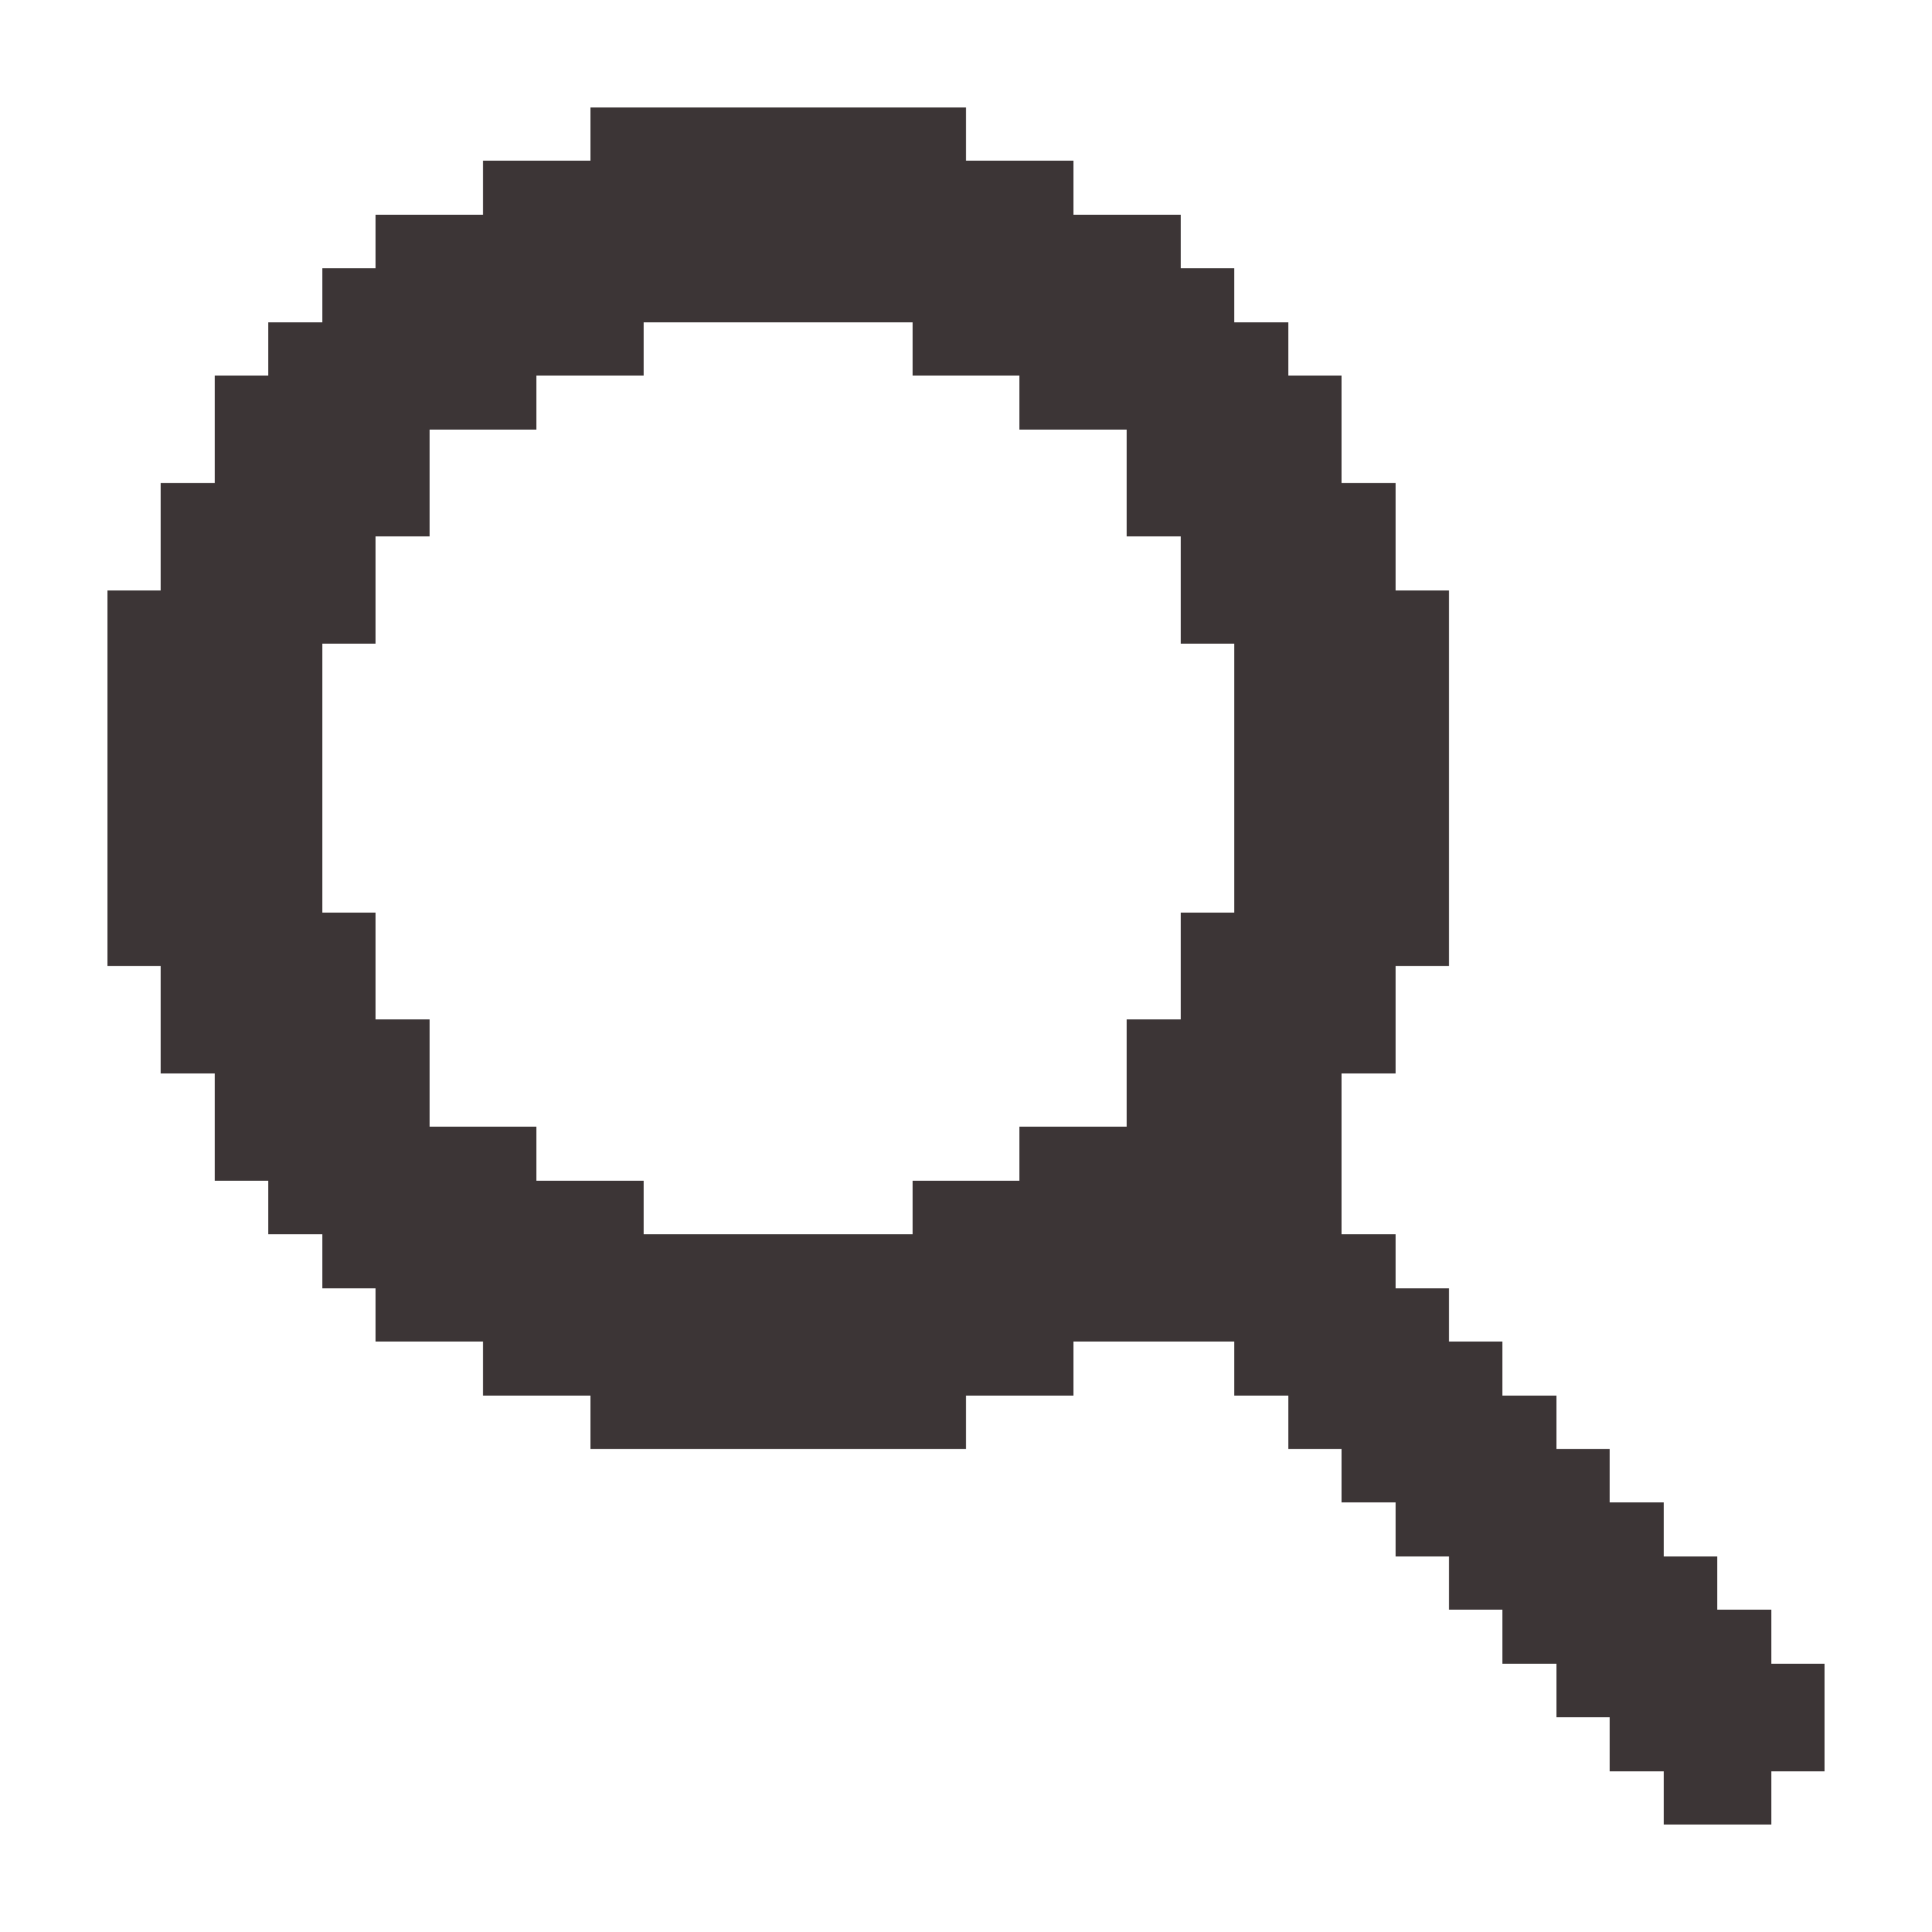
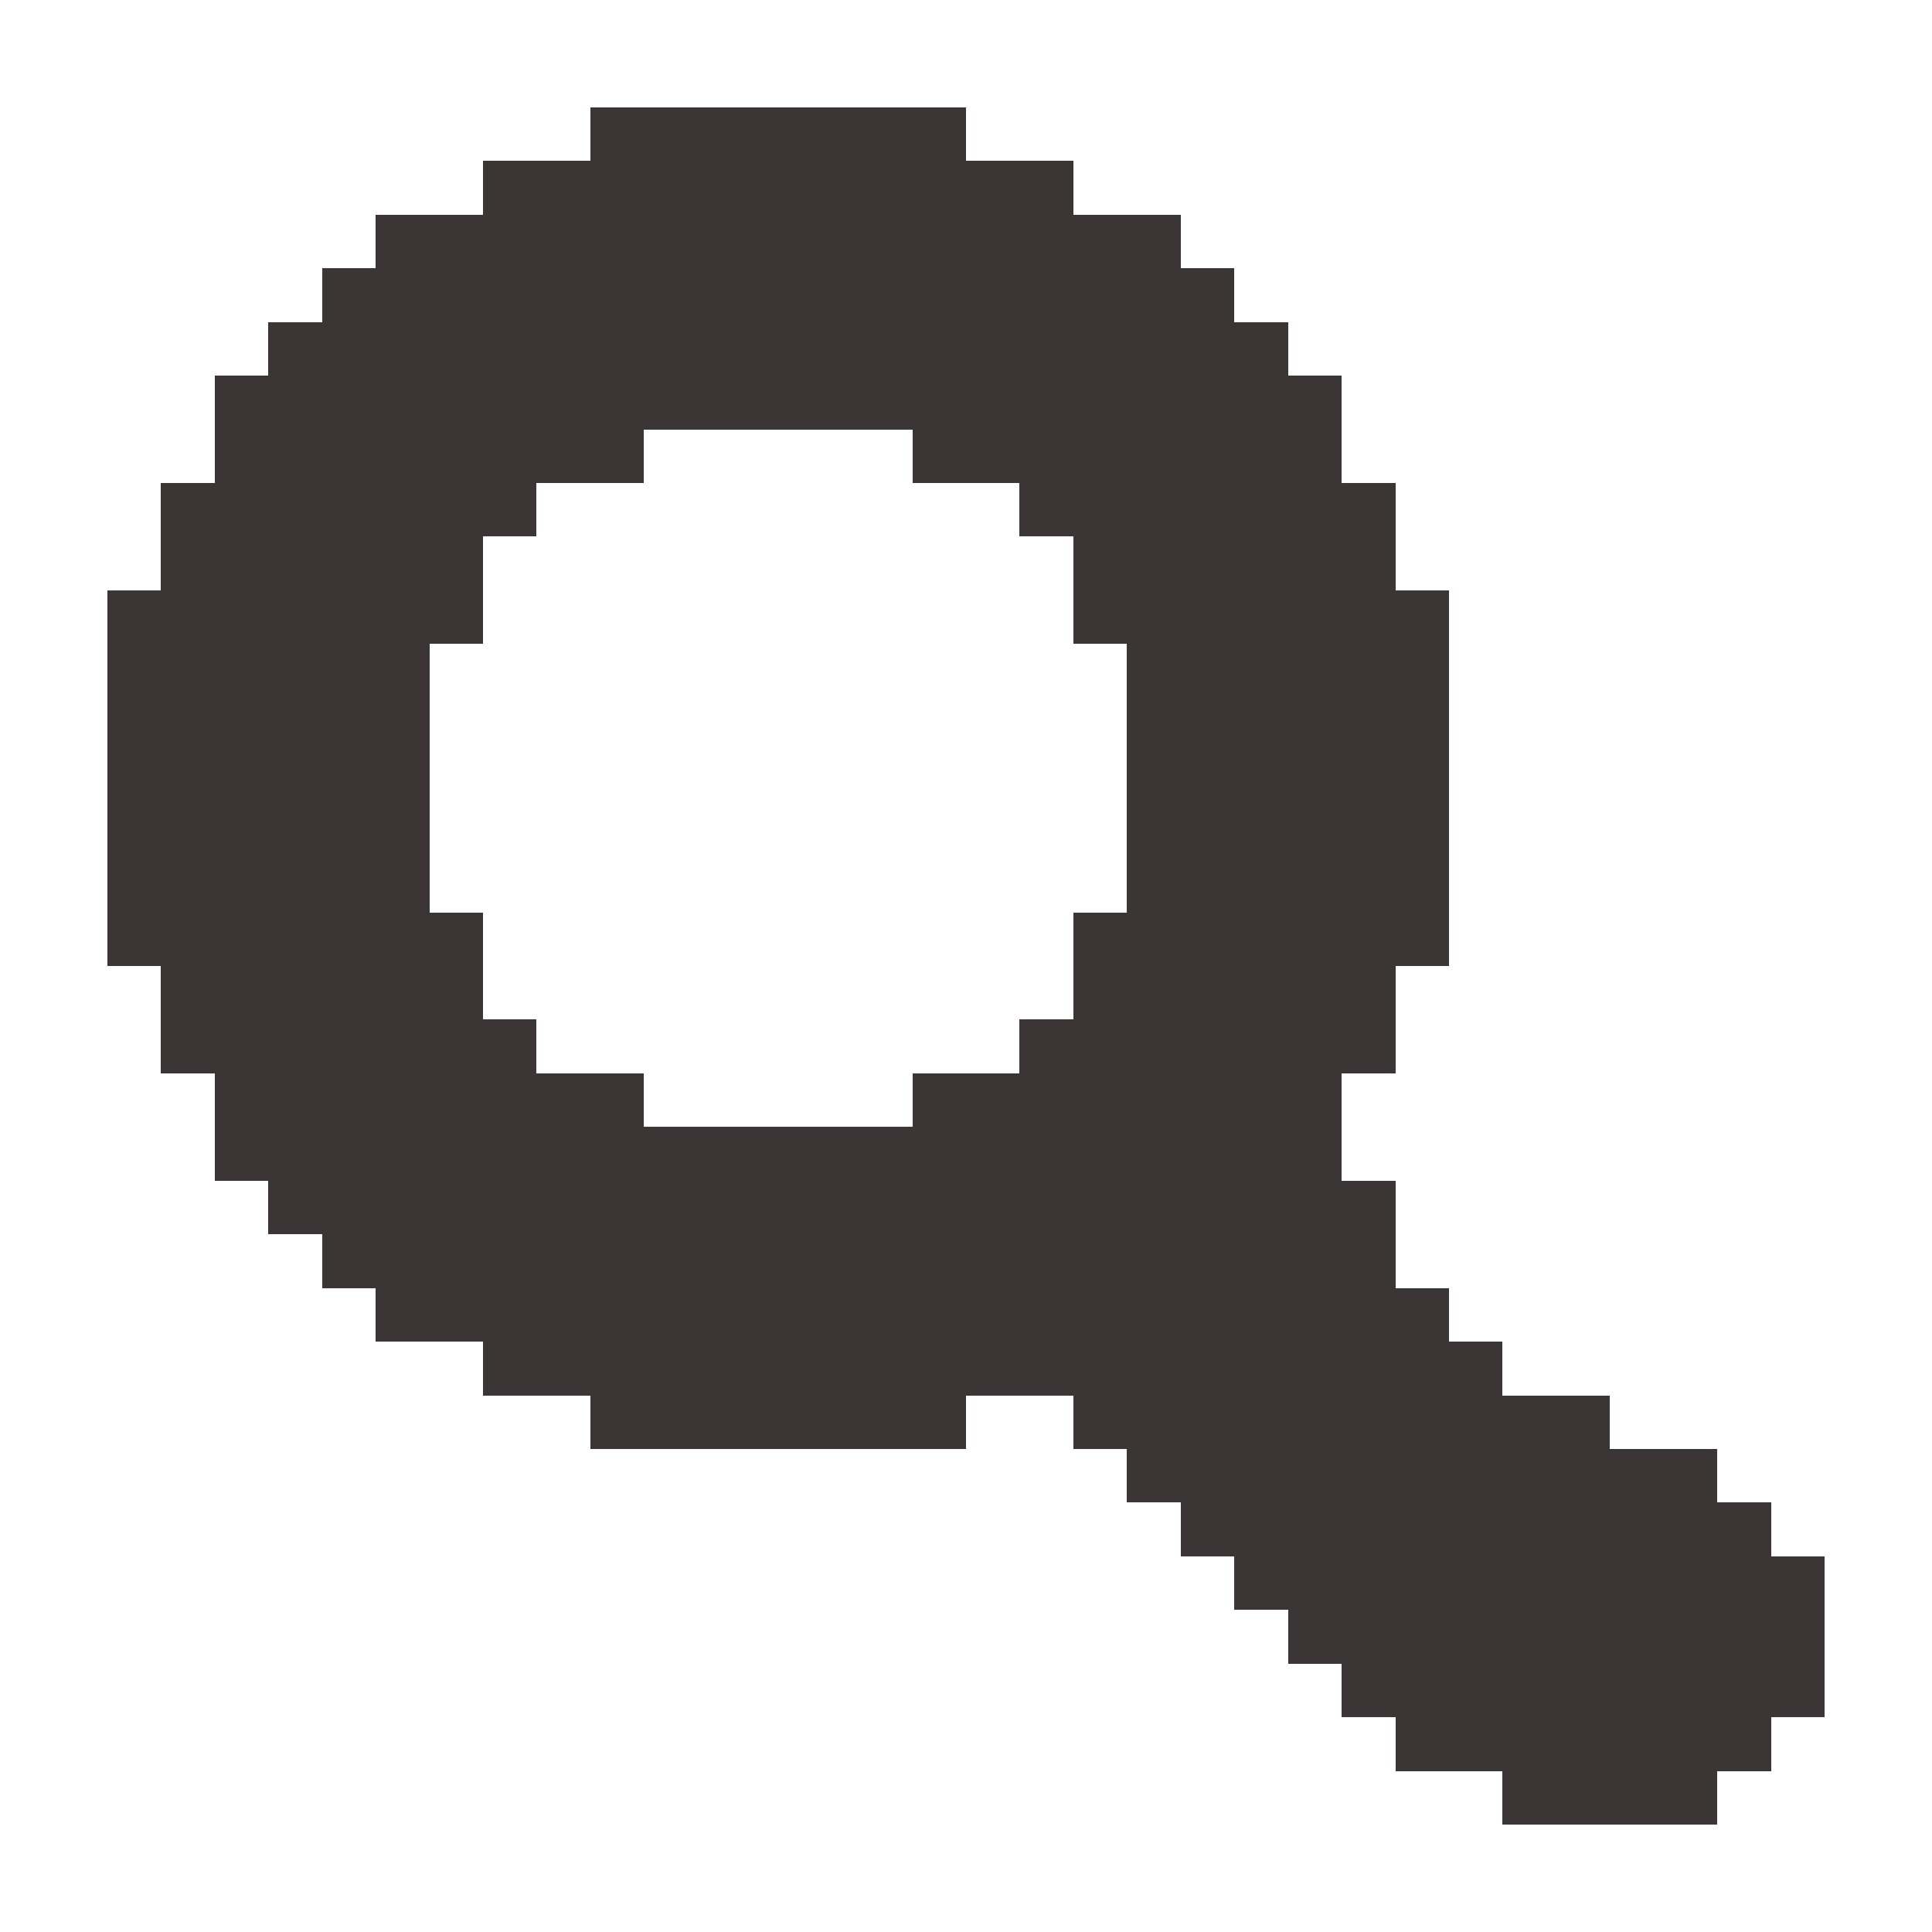
<svg xmlns="http://www.w3.org/2000/svg" version="1.1" width="36" height="36" shape-rendering="crispEdges">
  <rect x="11" y="2" width="1" height="1" fill="#3C3536" />
  <rect x="12" y="2" width="1" height="1" fill="#3C3536" />
  <rect x="13" y="2" width="1" height="1" fill="#3C3536" />
  <rect x="14" y="2" width="1" height="1" fill="#3C3536" />
  <rect x="15" y="2" width="1" height="1" fill="#3C3536" />
  <rect x="16" y="2" width="1" height="1" fill="#3C3536" />
  <rect x="17" y="2" width="1" height="1" fill="#3C3536" />
  <rect x="9" y="3" width="1" height="1" fill="#3C3536" />
  <rect x="10" y="3" width="1" height="1" fill="#3C3536" />
  <rect x="11" y="3" width="1" height="1" fill="#3C3536" />
  <rect x="12" y="3" width="1" height="1" fill="#3C3536" />
  <rect x="13" y="3" width="1" height="1" fill="#3C3536" />
  <rect x="14" y="3" width="1" height="1" fill="#3C3536" />
  <rect x="15" y="3" width="1" height="1" fill="#3C3536" />
  <rect x="16" y="3" width="1" height="1" fill="#3C3536" />
  <rect x="17" y="3" width="1" height="1" fill="#3C3536" />
  <rect x="18" y="3" width="1" height="1" fill="#3C3536" />
  <rect x="19" y="3" width="1" height="1" fill="#3C3536" />
  <rect x="7" y="4" width="1" height="1" fill="#3C3536" />
  <rect x="8" y="4" width="1" height="1" fill="#3C3536" />
  <rect x="9" y="4" width="1" height="1" fill="#3C3536" />
  <rect x="10" y="4" width="1" height="1" fill="#3C3536" />
  <rect x="11" y="4" width="1" height="1" fill="#3C3536" />
  <rect x="12" y="4" width="1" height="1" fill="#3C3536" />
  <rect x="13" y="4" width="1" height="1" fill="#3C3536" />
  <rect x="14" y="4" width="1" height="1" fill="#3C3536" />
  <rect x="15" y="4" width="1" height="1" fill="#3C3536" />
  <rect x="16" y="4" width="1" height="1" fill="#3C3536" />
  <rect x="17" y="4" width="1" height="1" fill="#3C3536" />
  <rect x="18" y="4" width="1" height="1" fill="#3C3536" />
  <rect x="19" y="4" width="1" height="1" fill="#3C3536" />
  <rect x="20" y="4" width="1" height="1" fill="#3C3536" />
  <rect x="21" y="4" width="1" height="1" fill="#3C3536" />
  <rect x="6" y="5" width="1" height="1" fill="#3C3536" />
  <rect x="7" y="5" width="1" height="1" fill="#3C3536" />
  <rect x="8" y="5" width="1" height="1" fill="#3C3536" />
  <rect x="9" y="5" width="1" height="1" fill="#3C3536" />
  <rect x="10" y="5" width="1" height="1" fill="#3C3536" />
  <rect x="11" y="5" width="1" height="1" fill="#3C3536" />
  <rect x="12" y="5" width="1" height="1" fill="#3C3536" />
  <rect x="13" y="5" width="1" height="1" fill="#3C3536" />
  <rect x="14" y="5" width="1" height="1" fill="#3C3536" />
  <rect x="15" y="5" width="1" height="1" fill="#3C3536" />
  <rect x="16" y="5" width="1" height="1" fill="#3C3536" />
  <rect x="17" y="5" width="1" height="1" fill="#3C3536" />
  <rect x="18" y="5" width="1" height="1" fill="#3C3536" />
  <rect x="19" y="5" width="1" height="1" fill="#3C3536" />
  <rect x="20" y="5" width="1" height="1" fill="#3C3536" />
  <rect x="21" y="5" width="1" height="1" fill="#3C3536" />
  <rect x="22" y="5" width="1" height="1" fill="#3C3536" />
  <rect x="5" y="6" width="1" height="1" fill="#3C3536" />
  <rect x="6" y="6" width="1" height="1" fill="#3C3536" />
  <rect x="7" y="6" width="1" height="1" fill="#3C3536" />
  <rect x="8" y="6" width="1" height="1" fill="#3C3536" />
  <rect x="9" y="6" width="1" height="1" fill="#3C3536" />
  <rect x="10" y="6" width="1" height="1" fill="#3C3536" />
  <rect x="11" y="6" width="1" height="1" fill="#3C3536" />
+   <rect x="12" y="6" width="1" height="1" fill="#3C3536" />
+   <rect x="13" y="6" width="1" height="1" fill="#3C3536" />
+   <rect x="14" y="6" width="1" height="1" fill="#3C3536" />
+   <rect x="15" y="6" width="1" height="1" fill="#3C3536" />
+   <rect x="16" y="6" width="1" height="1" fill="#3C3536" />
  <rect x="17" y="6" width="1" height="1" fill="#3C3536" />
  <rect x="18" y="6" width="1" height="1" fill="#3C3536" />
  <rect x="19" y="6" width="1" height="1" fill="#3C3536" />
  <rect x="20" y="6" width="1" height="1" fill="#3C3536" />
  <rect x="21" y="6" width="1" height="1" fill="#3C3536" />
  <rect x="22" y="6" width="1" height="1" fill="#3C3536" />
  <rect x="23" y="6" width="1" height="1" fill="#3C3536" />
  <rect x="4" y="7" width="1" height="1" fill="#3C3536" />
  <rect x="5" y="7" width="1" height="1" fill="#3C3536" />
  <rect x="6" y="7" width="1" height="1" fill="#3C3536" />
  <rect x="7" y="7" width="1" height="1" fill="#3C3536" />
  <rect x="8" y="7" width="1" height="1" fill="#3C3536" />
  <rect x="9" y="7" width="1" height="1" fill="#3C3536" />
+   <rect x="10" y="7" width="1" height="1" fill="#3C3536" />
+   <rect x="11" y="7" width="1" height="1" fill="#3C3536" />
+   <rect x="12" y="7" width="1" height="1" fill="#3C3536" />
+   <rect x="13" y="7" width="1" height="1" fill="#3C3536" />
+   <rect x="14" y="7" width="1" height="1" fill="#3C3536" />
+   <rect x="15" y="7" width="1" height="1" fill="#3C3536" />
+   <rect x="16" y="7" width="1" height="1" fill="#3C3536" />
+   <rect x="17" y="7" width="1" height="1" fill="#3C3536" />
+   <rect x="18" y="7" width="1" height="1" fill="#3C3536" />
  <rect x="19" y="7" width="1" height="1" fill="#3C3536" />
  <rect x="20" y="7" width="1" height="1" fill="#3C3536" />
  <rect x="21" y="7" width="1" height="1" fill="#3C3536" />
  <rect x="22" y="7" width="1" height="1" fill="#3C3536" />
  <rect x="23" y="7" width="1" height="1" fill="#3C3536" />
  <rect x="24" y="7" width="1" height="1" fill="#3C3536" />
  <rect x="4" y="8" width="1" height="1" fill="#3C3536" />
  <rect x="5" y="8" width="1" height="1" fill="#3C3536" />
  <rect x="6" y="8" width="1" height="1" fill="#3C3536" />
  <rect x="7" y="8" width="1" height="1" fill="#3C3536" />
+   <rect x="8" y="8" width="1" height="1" fill="#3C3536" />
+   <rect x="9" y="8" width="1" height="1" fill="#3C3536" />
+   <rect x="10" y="8" width="1" height="1" fill="#3C3536" />
+   <rect x="11" y="8" width="1" height="1" fill="#3C3536" />
+   <rect x="17" y="8" width="1" height="1" fill="#3C3536" />
+   <rect x="18" y="8" width="1" height="1" fill="#3C3536" />
+   <rect x="19" y="8" width="1" height="1" fill="#3C3536" />
+   <rect x="20" y="8" width="1" height="1" fill="#3C3536" />
  <rect x="21" y="8" width="1" height="1" fill="#3C3536" />
  <rect x="22" y="8" width="1" height="1" fill="#3C3536" />
  <rect x="23" y="8" width="1" height="1" fill="#3C3536" />
  <rect x="24" y="8" width="1" height="1" fill="#3C3536" />
  <rect x="3" y="9" width="1" height="1" fill="#3C3536" />
  <rect x="4" y="9" width="1" height="1" fill="#3C3536" />
  <rect x="5" y="9" width="1" height="1" fill="#3C3536" />
  <rect x="6" y="9" width="1" height="1" fill="#3C3536" />
  <rect x="7" y="9" width="1" height="1" fill="#3C3536" />
+   <rect x="8" y="9" width="1" height="1" fill="#3C3536" />
+   <rect x="9" y="9" width="1" height="1" fill="#3C3536" />
+   <rect x="19" y="9" width="1" height="1" fill="#3C3536" />
+   <rect x="20" y="9" width="1" height="1" fill="#3C3536" />
  <rect x="21" y="9" width="1" height="1" fill="#3C3536" />
  <rect x="22" y="9" width="1" height="1" fill="#3C3536" />
  <rect x="23" y="9" width="1" height="1" fill="#3C3536" />
  <rect x="24" y="9" width="1" height="1" fill="#3C3536" />
  <rect x="25" y="9" width="1" height="1" fill="#3C3536" />
  <rect x="3" y="10" width="1" height="1" fill="#3C3536" />
  <rect x="4" y="10" width="1" height="1" fill="#3C3536" />
  <rect x="5" y="10" width="1" height="1" fill="#3C3536" />
  <rect x="6" y="10" width="1" height="1" fill="#3C3536" />
+   <rect x="7" y="10" width="1" height="1" fill="#3C3536" />
+   <rect x="8" y="10" width="1" height="1" fill="#3C3536" />
+   <rect x="20" y="10" width="1" height="1" fill="#3C3536" />
+   <rect x="21" y="10" width="1" height="1" fill="#3C3536" />
  <rect x="22" y="10" width="1" height="1" fill="#3C3536" />
  <rect x="23" y="10" width="1" height="1" fill="#3C3536" />
  <rect x="24" y="10" width="1" height="1" fill="#3C3536" />
  <rect x="25" y="10" width="1" height="1" fill="#3C3536" />
  <rect x="2" y="11" width="1" height="1" fill="#3C3536" />
  <rect x="3" y="11" width="1" height="1" fill="#3C3536" />
  <rect x="4" y="11" width="1" height="1" fill="#3C3536" />
  <rect x="5" y="11" width="1" height="1" fill="#3C3536" />
  <rect x="6" y="11" width="1" height="1" fill="#3C3536" />
+   <rect x="7" y="11" width="1" height="1" fill="#3C3536" />
+   <rect x="8" y="11" width="1" height="1" fill="#3C3536" />
+   <rect x="20" y="11" width="1" height="1" fill="#3C3536" />
+   <rect x="21" y="11" width="1" height="1" fill="#3C3536" />
  <rect x="22" y="11" width="1" height="1" fill="#3C3536" />
  <rect x="23" y="11" width="1" height="1" fill="#3C3536" />
  <rect x="24" y="11" width="1" height="1" fill="#3C3536" />
  <rect x="25" y="11" width="1" height="1" fill="#3C3536" />
  <rect x="26" y="11" width="1" height="1" fill="#3C3536" />
  <rect x="2" y="12" width="1" height="1" fill="#3C3536" />
  <rect x="3" y="12" width="1" height="1" fill="#3C3536" />
  <rect x="4" y="12" width="1" height="1" fill="#3C3536" />
  <rect x="5" y="12" width="1" height="1" fill="#3C3536" />
+   <rect x="6" y="12" width="1" height="1" fill="#3C3536" />
+   <rect x="7" y="12" width="1" height="1" fill="#3C3536" />
+   <rect x="21" y="12" width="1" height="1" fill="#3C3536" />
+   <rect x="22" y="12" width="1" height="1" fill="#3C3536" />
  <rect x="23" y="12" width="1" height="1" fill="#3C3536" />
  <rect x="24" y="12" width="1" height="1" fill="#3C3536" />
  <rect x="25" y="12" width="1" height="1" fill="#3C3536" />
  <rect x="26" y="12" width="1" height="1" fill="#3C3536" />
  <rect x="2" y="13" width="1" height="1" fill="#3C3536" />
  <rect x="3" y="13" width="1" height="1" fill="#3C3536" />
  <rect x="4" y="13" width="1" height="1" fill="#3C3536" />
  <rect x="5" y="13" width="1" height="1" fill="#3C3536" />
+   <rect x="6" y="13" width="1" height="1" fill="#3C3536" />
+   <rect x="7" y="13" width="1" height="1" fill="#3C3536" />
+   <rect x="21" y="13" width="1" height="1" fill="#3C3536" />
+   <rect x="22" y="13" width="1" height="1" fill="#3C3536" />
  <rect x="23" y="13" width="1" height="1" fill="#3C3536" />
  <rect x="24" y="13" width="1" height="1" fill="#3C3536" />
  <rect x="25" y="13" width="1" height="1" fill="#3C3536" />
  <rect x="26" y="13" width="1" height="1" fill="#3C3536" />
  <rect x="2" y="14" width="1" height="1" fill="#3C3536" />
  <rect x="3" y="14" width="1" height="1" fill="#3C3536" />
  <rect x="4" y="14" width="1" height="1" fill="#3C3536" />
  <rect x="5" y="14" width="1" height="1" fill="#3C3536" />
+   <rect x="6" y="14" width="1" height="1" fill="#3C3536" />
+   <rect x="7" y="14" width="1" height="1" fill="#3C3536" />
+   <rect x="21" y="14" width="1" height="1" fill="#3C3536" />
+   <rect x="22" y="14" width="1" height="1" fill="#3C3536" />
  <rect x="23" y="14" width="1" height="1" fill="#3C3536" />
  <rect x="24" y="14" width="1" height="1" fill="#3C3536" />
  <rect x="25" y="14" width="1" height="1" fill="#3C3536" />
  <rect x="26" y="14" width="1" height="1" fill="#3C3536" />
  <rect x="2" y="15" width="1" height="1" fill="#3C3536" />
  <rect x="3" y="15" width="1" height="1" fill="#3C3536" />
  <rect x="4" y="15" width="1" height="1" fill="#3C3536" />
  <rect x="5" y="15" width="1" height="1" fill="#3C3536" />
+   <rect x="6" y="15" width="1" height="1" fill="#3C3536" />
+   <rect x="7" y="15" width="1" height="1" fill="#3C3536" />
+   <rect x="21" y="15" width="1" height="1" fill="#3C3536" />
+   <rect x="22" y="15" width="1" height="1" fill="#3C3536" />
  <rect x="23" y="15" width="1" height="1" fill="#3C3536" />
  <rect x="24" y="15" width="1" height="1" fill="#3C3536" />
  <rect x="25" y="15" width="1" height="1" fill="#3C3536" />
  <rect x="26" y="15" width="1" height="1" fill="#3C3536" />
  <rect x="2" y="16" width="1" height="1" fill="#3C3536" />
  <rect x="3" y="16" width="1" height="1" fill="#3C3536" />
  <rect x="4" y="16" width="1" height="1" fill="#3C3536" />
  <rect x="5" y="16" width="1" height="1" fill="#3C3536" />
+   <rect x="6" y="16" width="1" height="1" fill="#3C3536" />
+   <rect x="7" y="16" width="1" height="1" fill="#3C3536" />
+   <rect x="21" y="16" width="1" height="1" fill="#3C3536" />
+   <rect x="22" y="16" width="1" height="1" fill="#3C3536" />
  <rect x="23" y="16" width="1" height="1" fill="#3C3536" />
  <rect x="24" y="16" width="1" height="1" fill="#3C3536" />
  <rect x="25" y="16" width="1" height="1" fill="#3C3536" />
  <rect x="26" y="16" width="1" height="1" fill="#3C3536" />
  <rect x="2" y="17" width="1" height="1" fill="#3C3536" />
  <rect x="3" y="17" width="1" height="1" fill="#3C3536" />
  <rect x="4" y="17" width="1" height="1" fill="#3C3536" />
  <rect x="5" y="17" width="1" height="1" fill="#3C3536" />
  <rect x="6" y="17" width="1" height="1" fill="#3C3536" />
+   <rect x="7" y="17" width="1" height="1" fill="#3C3536" />
+   <rect x="8" y="17" width="1" height="1" fill="#3C3536" />
+   <rect x="20" y="17" width="1" height="1" fill="#3C3536" />
+   <rect x="21" y="17" width="1" height="1" fill="#3C3536" />
  <rect x="22" y="17" width="1" height="1" fill="#3C3536" />
  <rect x="23" y="17" width="1" height="1" fill="#3C3536" />
  <rect x="24" y="17" width="1" height="1" fill="#3C3536" />
  <rect x="25" y="17" width="1" height="1" fill="#3C3536" />
  <rect x="26" y="17" width="1" height="1" fill="#3C3536" />
  <rect x="3" y="18" width="1" height="1" fill="#3C3536" />
  <rect x="4" y="18" width="1" height="1" fill="#3C3536" />
  <rect x="5" y="18" width="1" height="1" fill="#3C3536" />
  <rect x="6" y="18" width="1" height="1" fill="#3C3536" />
+   <rect x="7" y="18" width="1" height="1" fill="#3C3536" />
+   <rect x="8" y="18" width="1" height="1" fill="#3C3536" />
+   <rect x="20" y="18" width="1" height="1" fill="#3C3536" />
+   <rect x="21" y="18" width="1" height="1" fill="#3C3536" />
  <rect x="22" y="18" width="1" height="1" fill="#3C3536" />
  <rect x="23" y="18" width="1" height="1" fill="#3C3536" />
  <rect x="24" y="18" width="1" height="1" fill="#3C3536" />
  <rect x="25" y="18" width="1" height="1" fill="#3C3536" />
  <rect x="3" y="19" width="1" height="1" fill="#3C3536" />
  <rect x="4" y="19" width="1" height="1" fill="#3C3536" />
  <rect x="5" y="19" width="1" height="1" fill="#3C3536" />
  <rect x="6" y="19" width="1" height="1" fill="#3C3536" />
  <rect x="7" y="19" width="1" height="1" fill="#3C3536" />
+   <rect x="8" y="19" width="1" height="1" fill="#3C3536" />
+   <rect x="9" y="19" width="1" height="1" fill="#3C3536" />
+   <rect x="19" y="19" width="1" height="1" fill="#3C3536" />
+   <rect x="20" y="19" width="1" height="1" fill="#3C3536" />
  <rect x="21" y="19" width="1" height="1" fill="#3C3536" />
  <rect x="22" y="19" width="1" height="1" fill="#3C3536" />
  <rect x="23" y="19" width="1" height="1" fill="#3C3536" />
  <rect x="24" y="19" width="1" height="1" fill="#3C3536" />
  <rect x="25" y="19" width="1" height="1" fill="#3C3536" />
  <rect x="4" y="20" width="1" height="1" fill="#3C3536" />
  <rect x="5" y="20" width="1" height="1" fill="#3C3536" />
  <rect x="6" y="20" width="1" height="1" fill="#3C3536" />
  <rect x="7" y="20" width="1" height="1" fill="#3C3536" />
+   <rect x="8" y="20" width="1" height="1" fill="#3C3536" />
+   <rect x="9" y="20" width="1" height="1" fill="#3C3536" />
+   <rect x="10" y="20" width="1" height="1" fill="#3C3536" />
+   <rect x="11" y="20" width="1" height="1" fill="#3C3536" />
+   <rect x="17" y="20" width="1" height="1" fill="#3C3536" />
+   <rect x="18" y="20" width="1" height="1" fill="#3C3536" />
+   <rect x="19" y="20" width="1" height="1" fill="#3C3536" />
+   <rect x="20" y="20" width="1" height="1" fill="#3C3536" />
  <rect x="21" y="20" width="1" height="1" fill="#3C3536" />
  <rect x="22" y="20" width="1" height="1" fill="#3C3536" />
  <rect x="23" y="20" width="1" height="1" fill="#3C3536" />
  <rect x="24" y="20" width="1" height="1" fill="#3C3536" />
  <rect x="4" y="21" width="1" height="1" fill="#3C3536" />
  <rect x="5" y="21" width="1" height="1" fill="#3C3536" />
  <rect x="6" y="21" width="1" height="1" fill="#3C3536" />
  <rect x="7" y="21" width="1" height="1" fill="#3C3536" />
  <rect x="8" y="21" width="1" height="1" fill="#3C3536" />
  <rect x="9" y="21" width="1" height="1" fill="#3C3536" />
+   <rect x="10" y="21" width="1" height="1" fill="#3C3536" />
+   <rect x="11" y="21" width="1" height="1" fill="#3C3536" />
+   <rect x="12" y="21" width="1" height="1" fill="#3C3536" />
+   <rect x="13" y="21" width="1" height="1" fill="#3C3536" />
+   <rect x="14" y="21" width="1" height="1" fill="#3C3536" />
+   <rect x="15" y="21" width="1" height="1" fill="#3C3536" />
+   <rect x="16" y="21" width="1" height="1" fill="#3C3536" />
+   <rect x="17" y="21" width="1" height="1" fill="#3C3536" />
+   <rect x="18" y="21" width="1" height="1" fill="#3C3536" />
  <rect x="19" y="21" width="1" height="1" fill="#3C3536" />
  <rect x="20" y="21" width="1" height="1" fill="#3C3536" />
  <rect x="21" y="21" width="1" height="1" fill="#3C3536" />
  <rect x="22" y="21" width="1" height="1" fill="#3C3536" />
  <rect x="23" y="21" width="1" height="1" fill="#3C3536" />
  <rect x="24" y="21" width="1" height="1" fill="#3C3536" />
  <rect x="5" y="22" width="1" height="1" fill="#3C3536" />
  <rect x="6" y="22" width="1" height="1" fill="#3C3536" />
  <rect x="7" y="22" width="1" height="1" fill="#3C3536" />
  <rect x="8" y="22" width="1" height="1" fill="#3C3536" />
  <rect x="9" y="22" width="1" height="1" fill="#3C3536" />
  <rect x="10" y="22" width="1" height="1" fill="#3C3536" />
  <rect x="11" y="22" width="1" height="1" fill="#3C3536" />
+   <rect x="12" y="22" width="1" height="1" fill="#3C3536" />
+   <rect x="13" y="22" width="1" height="1" fill="#3C3536" />
+   <rect x="14" y="22" width="1" height="1" fill="#3C3536" />
+   <rect x="15" y="22" width="1" height="1" fill="#3C3536" />
+   <rect x="16" y="22" width="1" height="1" fill="#3C3536" />
  <rect x="17" y="22" width="1" height="1" fill="#3C3536" />
  <rect x="18" y="22" width="1" height="1" fill="#3C3536" />
  <rect x="19" y="22" width="1" height="1" fill="#3C3536" />
  <rect x="20" y="22" width="1" height="1" fill="#3C3536" />
  <rect x="21" y="22" width="1" height="1" fill="#3C3536" />
  <rect x="22" y="22" width="1" height="1" fill="#3C3536" />
  <rect x="23" y="22" width="1" height="1" fill="#3C3536" />
  <rect x="24" y="22" width="1" height="1" fill="#3C3536" />
+   <rect x="25" y="22" width="1" height="1" fill="#3C3536" />
  <rect x="6" y="23" width="1" height="1" fill="#3C3536" />
  <rect x="7" y="23" width="1" height="1" fill="#3C3536" />
  <rect x="8" y="23" width="1" height="1" fill="#3C3536" />
  <rect x="9" y="23" width="1" height="1" fill="#3C3536" />
  <rect x="10" y="23" width="1" height="1" fill="#3C3536" />
  <rect x="11" y="23" width="1" height="1" fill="#3C3536" />
  <rect x="12" y="23" width="1" height="1" fill="#3C3536" />
  <rect x="13" y="23" width="1" height="1" fill="#3C3536" />
  <rect x="14" y="23" width="1" height="1" fill="#3C3536" />
  <rect x="15" y="23" width="1" height="1" fill="#3C3536" />
  <rect x="16" y="23" width="1" height="1" fill="#3C3536" />
  <rect x="17" y="23" width="1" height="1" fill="#3C3536" />
  <rect x="18" y="23" width="1" height="1" fill="#3C3536" />
  <rect x="19" y="23" width="1" height="1" fill="#3C3536" />
  <rect x="20" y="23" width="1" height="1" fill="#3C3536" />
  <rect x="21" y="23" width="1" height="1" fill="#3C3536" />
  <rect x="22" y="23" width="1" height="1" fill="#3C3536" />
  <rect x="23" y="23" width="1" height="1" fill="#3C3536" />
  <rect x="24" y="23" width="1" height="1" fill="#3C3536" />
  <rect x="25" y="23" width="1" height="1" fill="#3C3536" />
  <rect x="7" y="24" width="1" height="1" fill="#3C3536" />
  <rect x="8" y="24" width="1" height="1" fill="#3C3536" />
  <rect x="9" y="24" width="1" height="1" fill="#3C3536" />
  <rect x="10" y="24" width="1" height="1" fill="#3C3536" />
  <rect x="11" y="24" width="1" height="1" fill="#3C3536" />
  <rect x="12" y="24" width="1" height="1" fill="#3C3536" />
  <rect x="13" y="24" width="1" height="1" fill="#3C3536" />
  <rect x="14" y="24" width="1" height="1" fill="#3C3536" />
  <rect x="15" y="24" width="1" height="1" fill="#3C3536" />
  <rect x="16" y="24" width="1" height="1" fill="#3C3536" />
  <rect x="17" y="24" width="1" height="1" fill="#3C3536" />
  <rect x="18" y="24" width="1" height="1" fill="#3C3536" />
  <rect x="19" y="24" width="1" height="1" fill="#3C3536" />
  <rect x="20" y="24" width="1" height="1" fill="#3C3536" />
  <rect x="21" y="24" width="1" height="1" fill="#3C3536" />
  <rect x="22" y="24" width="1" height="1" fill="#3C3536" />
  <rect x="23" y="24" width="1" height="1" fill="#3C3536" />
  <rect x="24" y="24" width="1" height="1" fill="#3C3536" />
  <rect x="25" y="24" width="1" height="1" fill="#3C3536" />
  <rect x="26" y="24" width="1" height="1" fill="#3C3536" />
  <rect x="9" y="25" width="1" height="1" fill="#3C3536" />
  <rect x="10" y="25" width="1" height="1" fill="#3C3536" />
  <rect x="11" y="25" width="1" height="1" fill="#3C3536" />
  <rect x="12" y="25" width="1" height="1" fill="#3C3536" />
  <rect x="13" y="25" width="1" height="1" fill="#3C3536" />
  <rect x="14" y="25" width="1" height="1" fill="#3C3536" />
  <rect x="15" y="25" width="1" height="1" fill="#3C3536" />
  <rect x="16" y="25" width="1" height="1" fill="#3C3536" />
  <rect x="17" y="25" width="1" height="1" fill="#3C3536" />
  <rect x="18" y="25" width="1" height="1" fill="#3C3536" />
  <rect x="19" y="25" width="1" height="1" fill="#3C3536" />
+   <rect x="20" y="25" width="1" height="1" fill="#3C3536" />
+   <rect x="21" y="25" width="1" height="1" fill="#3C3536" />
+   <rect x="22" y="25" width="1" height="1" fill="#3C3536" />
  <rect x="23" y="25" width="1" height="1" fill="#3C3536" />
  <rect x="24" y="25" width="1" height="1" fill="#3C3536" />
  <rect x="25" y="25" width="1" height="1" fill="#3C3536" />
  <rect x="26" y="25" width="1" height="1" fill="#3C3536" />
  <rect x="27" y="25" width="1" height="1" fill="#3C3536" />
  <rect x="11" y="26" width="1" height="1" fill="#3C3536" />
  <rect x="12" y="26" width="1" height="1" fill="#3C3536" />
  <rect x="13" y="26" width="1" height="1" fill="#3C3536" />
  <rect x="14" y="26" width="1" height="1" fill="#3C3536" />
  <rect x="15" y="26" width="1" height="1" fill="#3C3536" />
  <rect x="16" y="26" width="1" height="1" fill="#3C3536" />
  <rect x="17" y="26" width="1" height="1" fill="#3C3536" />
+   <rect x="20" y="26" width="1" height="1" fill="#3C3536" />
+   <rect x="21" y="26" width="1" height="1" fill="#3C3536" />
+   <rect x="22" y="26" width="1" height="1" fill="#3C3536" />
+   <rect x="23" y="26" width="1" height="1" fill="#3C3536" />
  <rect x="24" y="26" width="1" height="1" fill="#3C3536" />
  <rect x="25" y="26" width="1" height="1" fill="#3C3536" />
  <rect x="26" y="26" width="1" height="1" fill="#3C3536" />
  <rect x="27" y="26" width="1" height="1" fill="#3C3536" />
  <rect x="28" y="26" width="1" height="1" fill="#3C3536" />
+   <rect x="29" y="26" width="1" height="1" fill="#3C3536" />
+   <rect x="21" y="27" width="1" height="1" fill="#3C3536" />
+   <rect x="22" y="27" width="1" height="1" fill="#3C3536" />
+   <rect x="23" y="27" width="1" height="1" fill="#3C3536" />
+   <rect x="24" y="27" width="1" height="1" fill="#3C3536" />
  <rect x="25" y="27" width="1" height="1" fill="#3C3536" />
  <rect x="26" y="27" width="1" height="1" fill="#3C3536" />
  <rect x="27" y="27" width="1" height="1" fill="#3C3536" />
  <rect x="28" y="27" width="1" height="1" fill="#3C3536" />
  <rect x="29" y="27" width="1" height="1" fill="#3C3536" />
+   <rect x="30" y="27" width="1" height="1" fill="#3C3536" />
+   <rect x="31" y="27" width="1" height="1" fill="#3C3536" />
+   <rect x="22" y="28" width="1" height="1" fill="#3C3536" />
+   <rect x="23" y="28" width="1" height="1" fill="#3C3536" />
+   <rect x="24" y="28" width="1" height="1" fill="#3C3536" />
+   <rect x="25" y="28" width="1" height="1" fill="#3C3536" />
  <rect x="26" y="28" width="1" height="1" fill="#3C3536" />
  <rect x="27" y="28" width="1" height="1" fill="#3C3536" />
  <rect x="28" y="28" width="1" height="1" fill="#3C3536" />
  <rect x="29" y="28" width="1" height="1" fill="#3C3536" />
  <rect x="30" y="28" width="1" height="1" fill="#3C3536" />
+   <rect x="31" y="28" width="1" height="1" fill="#3C3536" />
+   <rect x="32" y="28" width="1" height="1" fill="#3C3536" />
+   <rect x="23" y="29" width="1" height="1" fill="#3C3536" />
+   <rect x="24" y="29" width="1" height="1" fill="#3C3536" />
+   <rect x="25" y="29" width="1" height="1" fill="#3C3536" />
+   <rect x="26" y="29" width="1" height="1" fill="#3C3536" />
  <rect x="27" y="29" width="1" height="1" fill="#3C3536" />
  <rect x="28" y="29" width="1" height="1" fill="#3C3536" />
  <rect x="29" y="29" width="1" height="1" fill="#3C3536" />
  <rect x="30" y="29" width="1" height="1" fill="#3C3536" />
  <rect x="31" y="29" width="1" height="1" fill="#3C3536" />
+   <rect x="32" y="29" width="1" height="1" fill="#3C3536" />
+   <rect x="33" y="29" width="1" height="1" fill="#3C3536" />
+   <rect x="24" y="30" width="1" height="1" fill="#3C3536" />
+   <rect x="25" y="30" width="1" height="1" fill="#3C3536" />
+   <rect x="26" y="30" width="1" height="1" fill="#3C3536" />
+   <rect x="27" y="30" width="1" height="1" fill="#3C3536" />
  <rect x="28" y="30" width="1" height="1" fill="#3C3536" />
  <rect x="29" y="30" width="1" height="1" fill="#3C3536" />
  <rect x="30" y="30" width="1" height="1" fill="#3C3536" />
  <rect x="31" y="30" width="1" height="1" fill="#3C3536" />
  <rect x="32" y="30" width="1" height="1" fill="#3C3536" />
+   <rect x="33" y="30" width="1" height="1" fill="#3C3536" />
+   <rect x="25" y="31" width="1" height="1" fill="#3C3536" />
+   <rect x="26" y="31" width="1" height="1" fill="#3C3536" />
+   <rect x="27" y="31" width="1" height="1" fill="#3C3536" />
+   <rect x="28" y="31" width="1" height="1" fill="#3C3536" />
  <rect x="29" y="31" width="1" height="1" fill="#3C3536" />
  <rect x="30" y="31" width="1" height="1" fill="#3C3536" />
  <rect x="31" y="31" width="1" height="1" fill="#3C3536" />
  <rect x="32" y="31" width="1" height="1" fill="#3C3536" />
  <rect x="33" y="31" width="1" height="1" fill="#3C3536" />
+   <rect x="26" y="32" width="1" height="1" fill="#3C3536" />
+   <rect x="27" y="32" width="1" height="1" fill="#3C3536" />
+   <rect x="28" y="32" width="1" height="1" fill="#3C3536" />
+   <rect x="29" y="32" width="1" height="1" fill="#3C3536" />
  <rect x="30" y="32" width="1" height="1" fill="#3C3536" />
  <rect x="31" y="32" width="1" height="1" fill="#3C3536" />
  <rect x="32" y="32" width="1" height="1" fill="#3C3536" />
-   <rect x="33" y="32" width="1" height="1" fill="#3C3536" />
+   <rect x="28" y="33" width="1" height="1" fill="#3C3536" />
+   <rect x="29" y="33" width="1" height="1" fill="#3C3536" />
+   <rect x="30" y="33" width="1" height="1" fill="#3C3536" />
  <rect x="31" y="33" width="1" height="1" fill="#3C3536" />
-   <rect x="32" y="33" width="1" height="1" fill="#3C3536" />
</svg>
